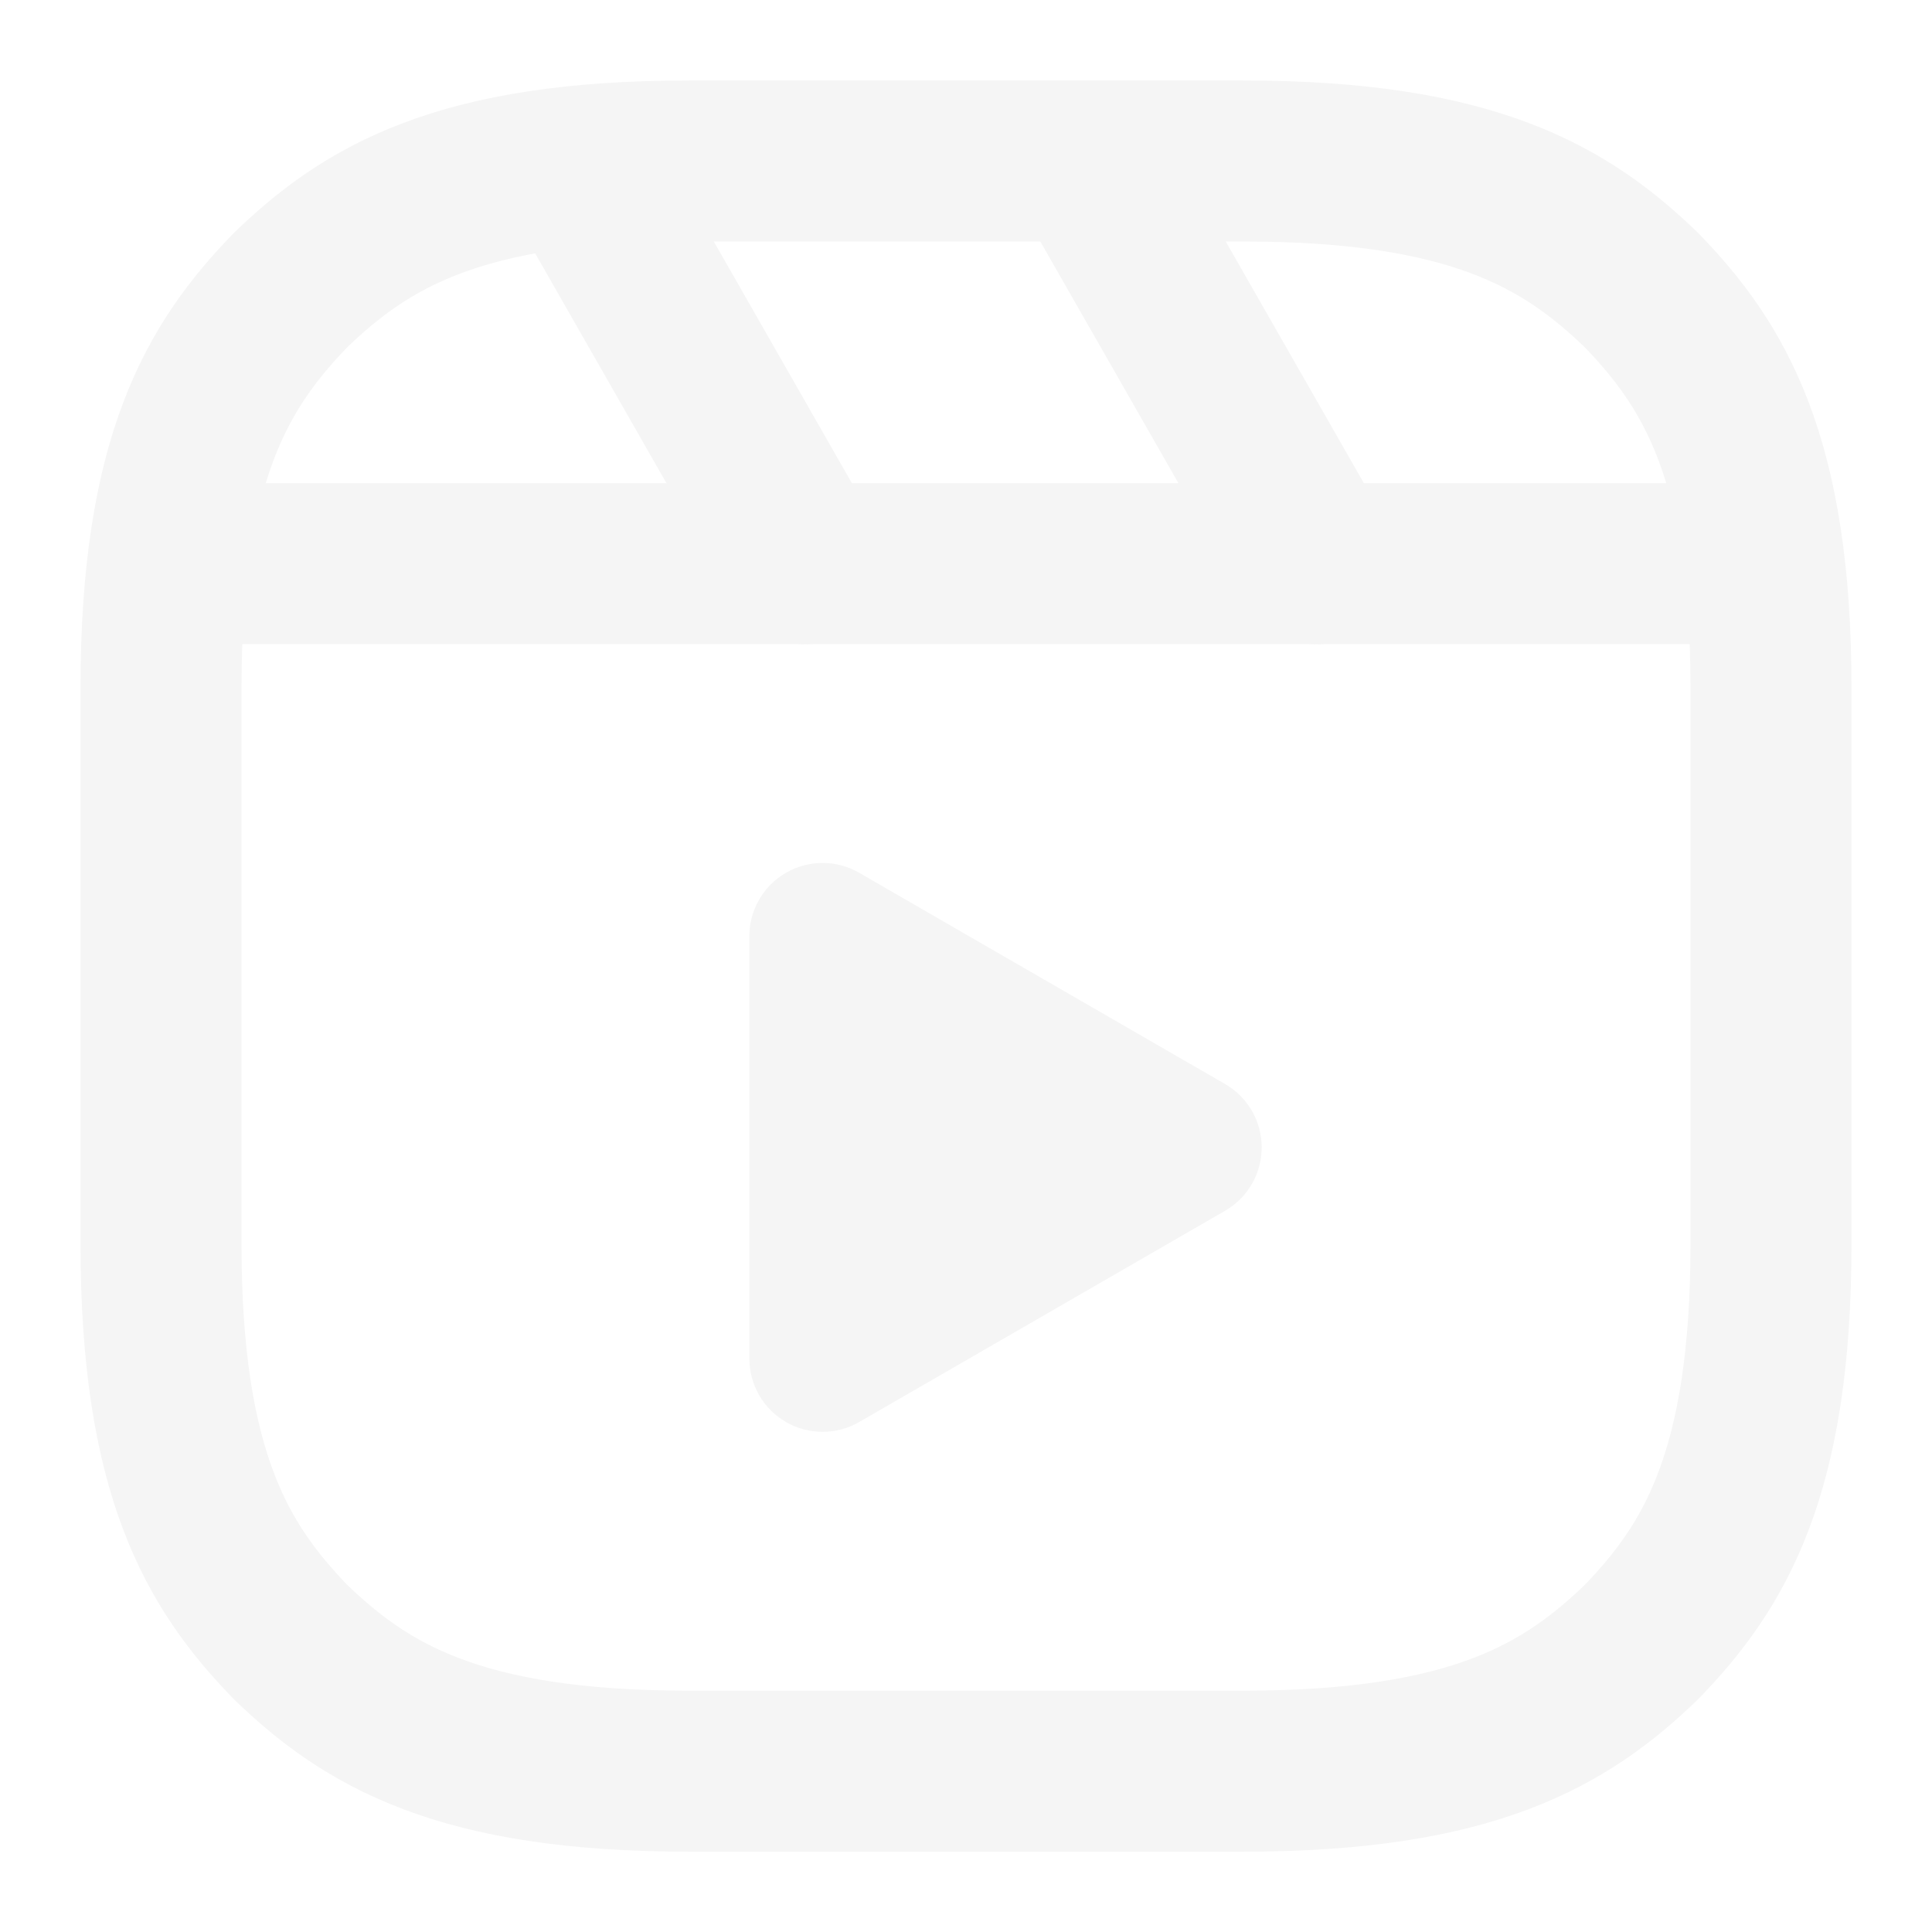
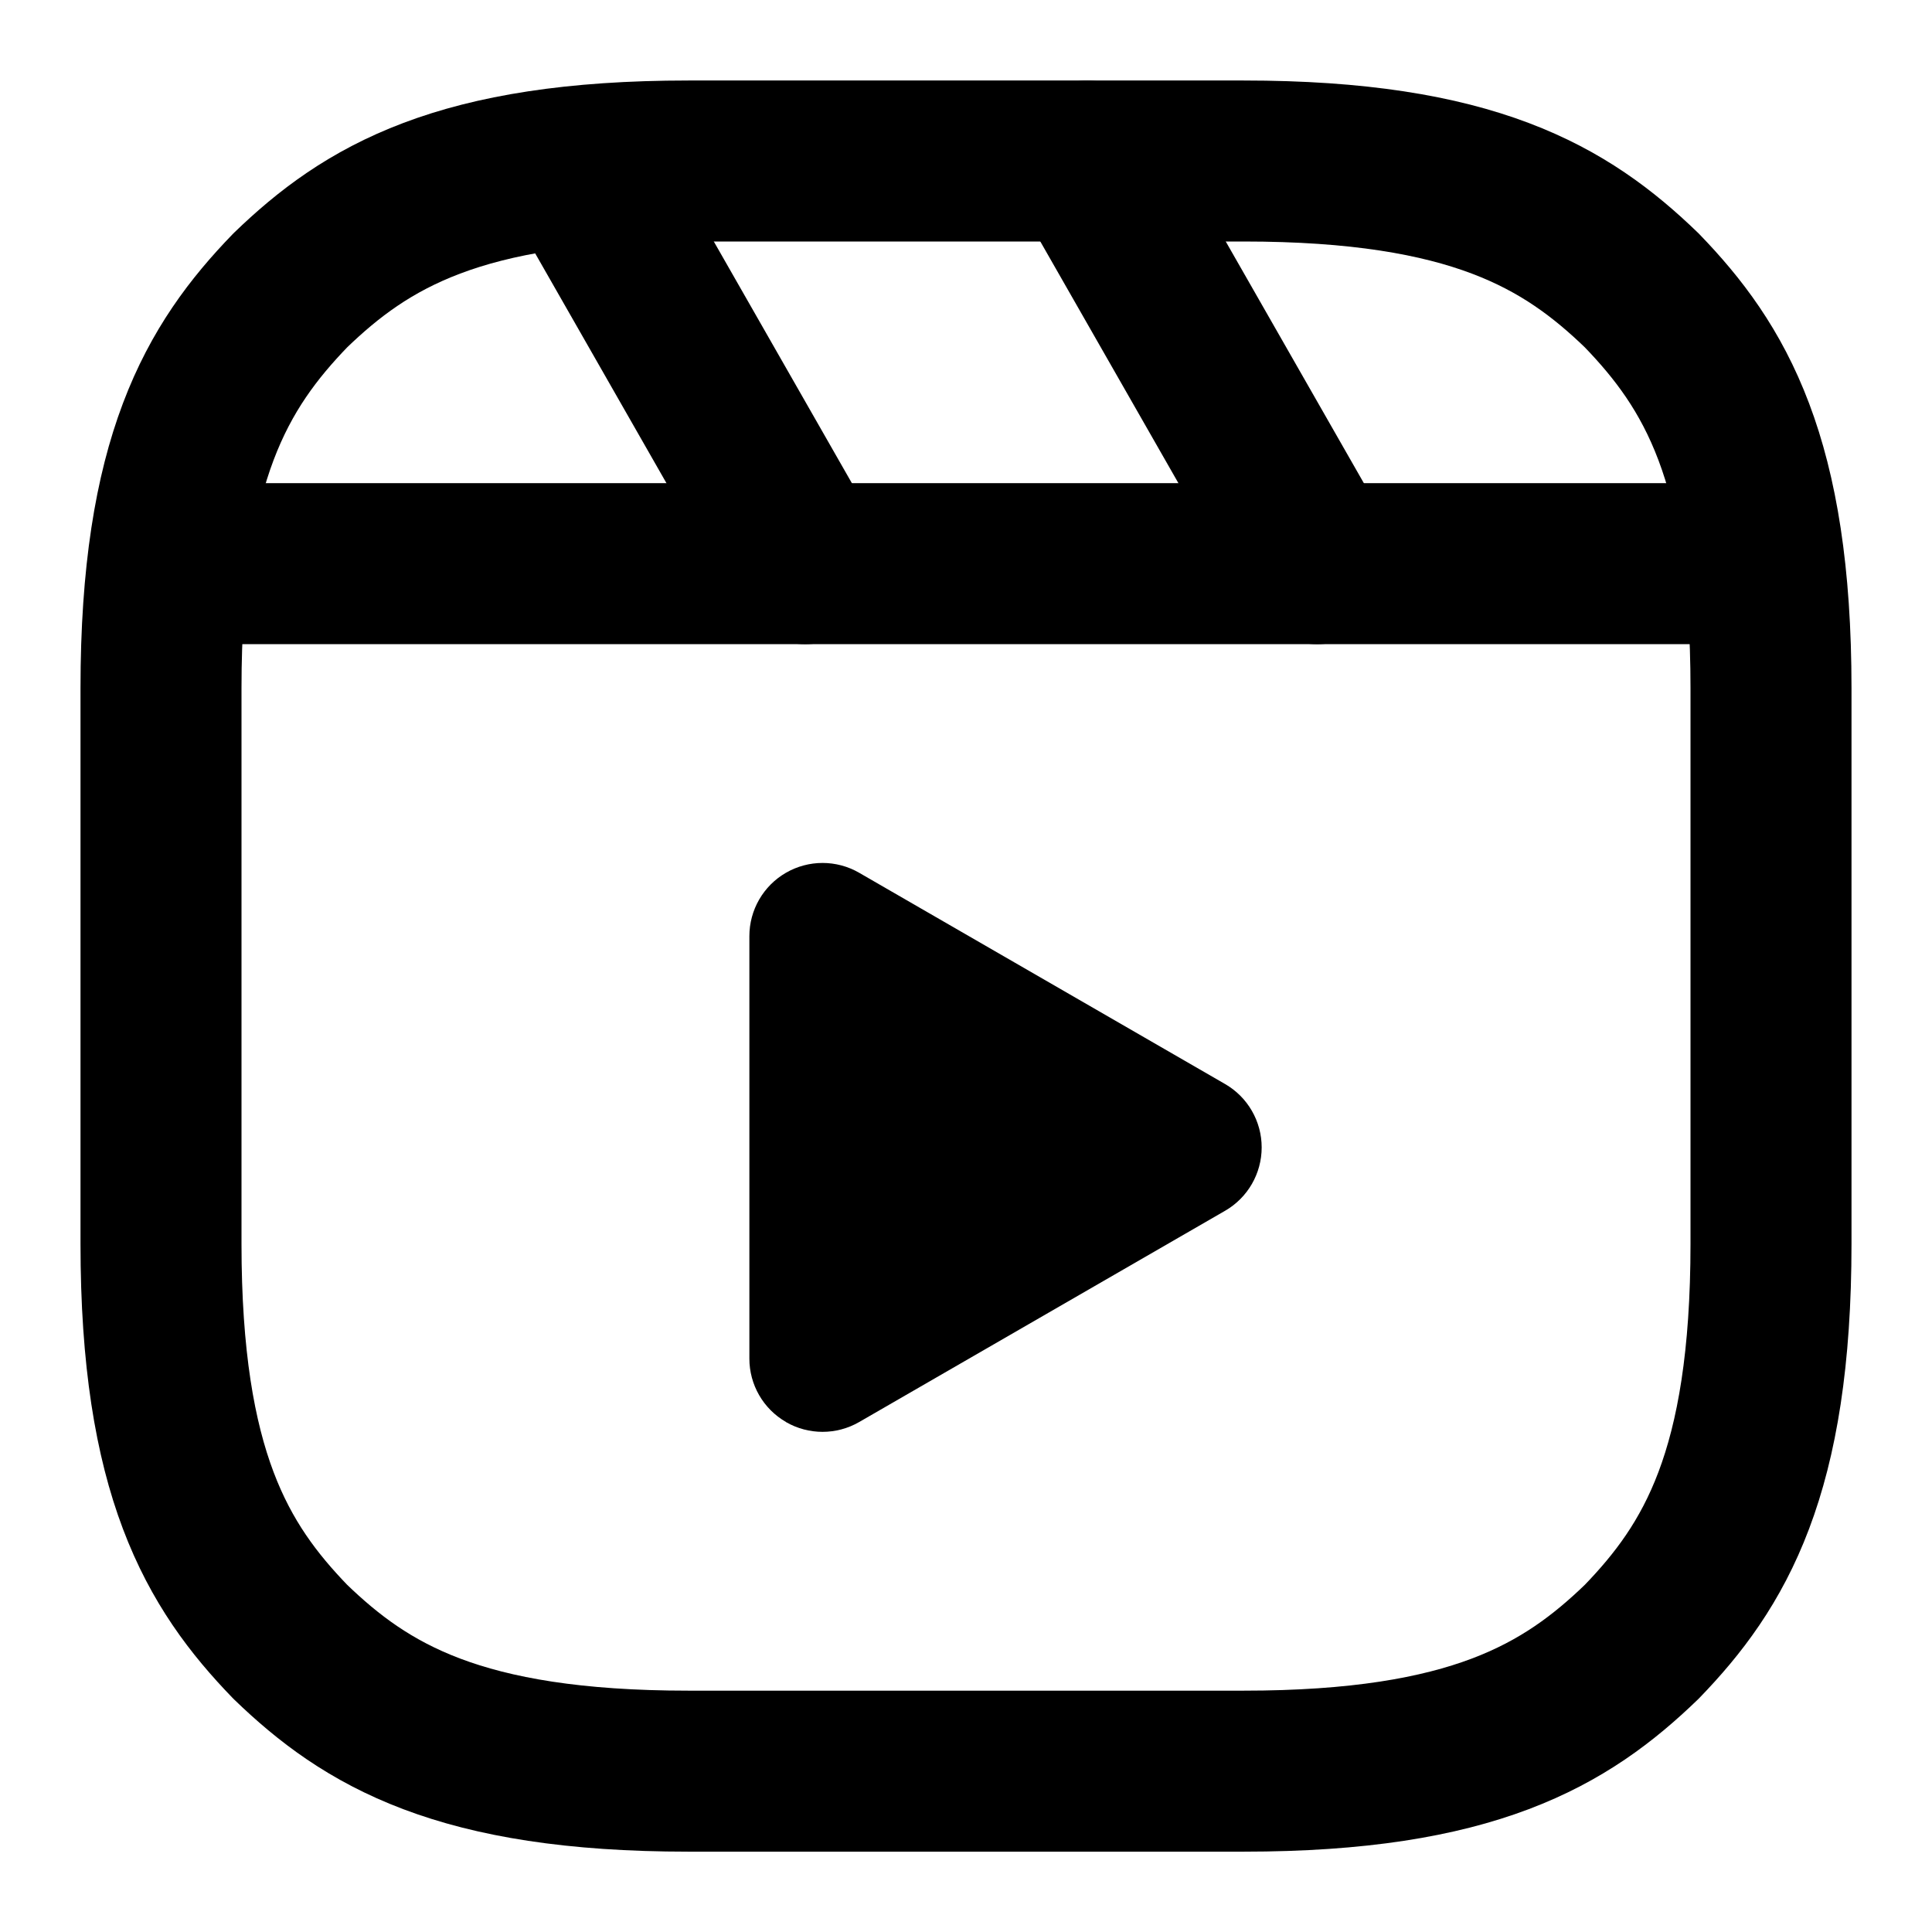
- <svg aria-label="Reels" class="_ab6-" color="rgb(245, 245, 245)" fill="rgb(245, 245, 245)" height="24" role="img" viewBox="0 0 24 24" width="24">
+ <svg aria-label="Reels" class="_ab6-" color="black" fill="black" height="24" role="img" viewBox="0 0 24 24" width="24">
  <line fill="none" stroke="currentColor" stroke-linejoin="round" stroke-width="2" x1="2.049" x2="21.95" y1="7.002" y2="7.002" />
  <line fill="none" stroke="currentColor" stroke-linecap="round" stroke-linejoin="round" stroke-width="2" x1="13.504" x2="16.362" y1="2.001" y2="7.002" />
  <line fill="none" stroke="currentColor" stroke-linecap="round" stroke-linejoin="round" stroke-width="2" x1="7.207" x2="10.002" y1="2.11" y2="7.002" />
  <path d="M2 12.001v3.449c0 2.849.698 4.006 1.606 4.945.94.908 2.098 1.607 4.946 1.607h6.896c2.848 0 4.006-.699 4.946-1.607.908-.939 1.606-2.096 1.606-4.945V8.552c0-2.848-.698-4.006-1.606-4.945C19.454 2.699 18.296 2 15.448 2H8.552c-2.848 0-4.006.699-4.946 1.607C2.698 4.546 2 5.704 2 8.552Z" fill="none" stroke="currentColor" stroke-linecap="round" stroke-linejoin="round" stroke-width="2" />
  <path d="M9.763 17.664a.908.908 0 0 1-.454-.787V11.63a.909.909 0 0 1 1.364-.788l4.545 2.624a.909.909 0 0 1 0 1.575l-4.545 2.624a.91.91 0 0 1-.91 0Z" fill-rule="evenodd" />
</svg>
